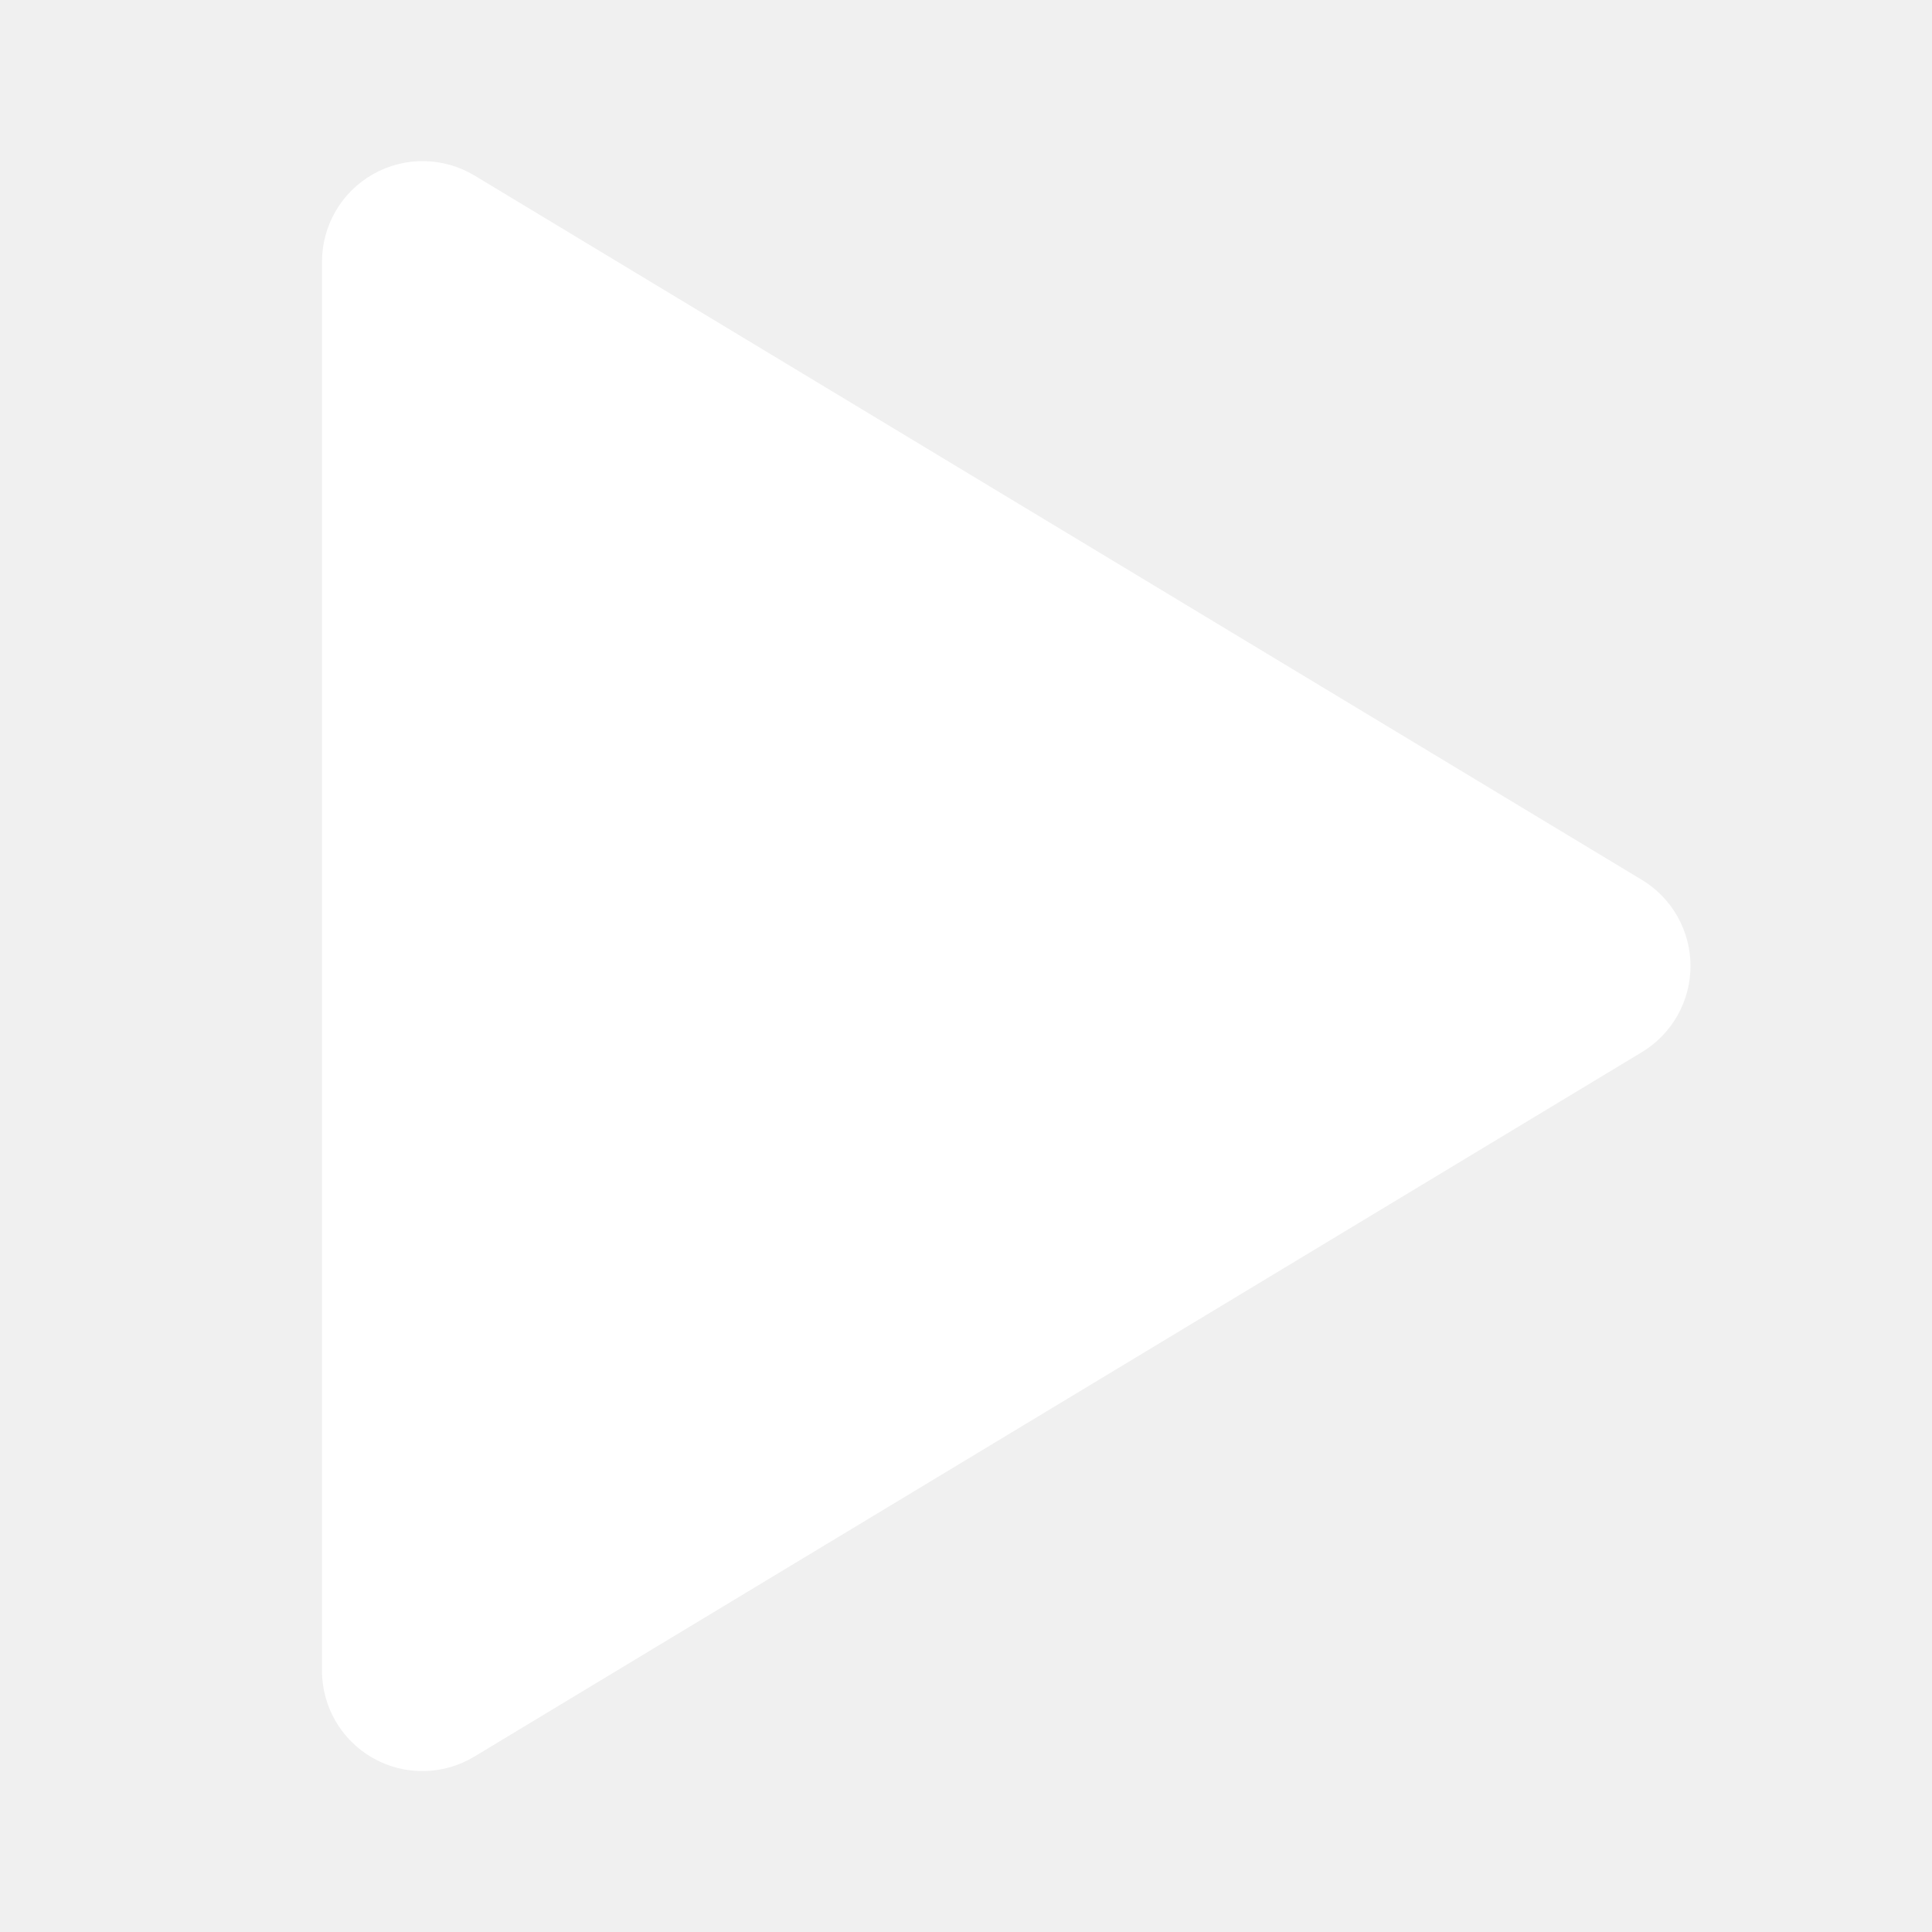
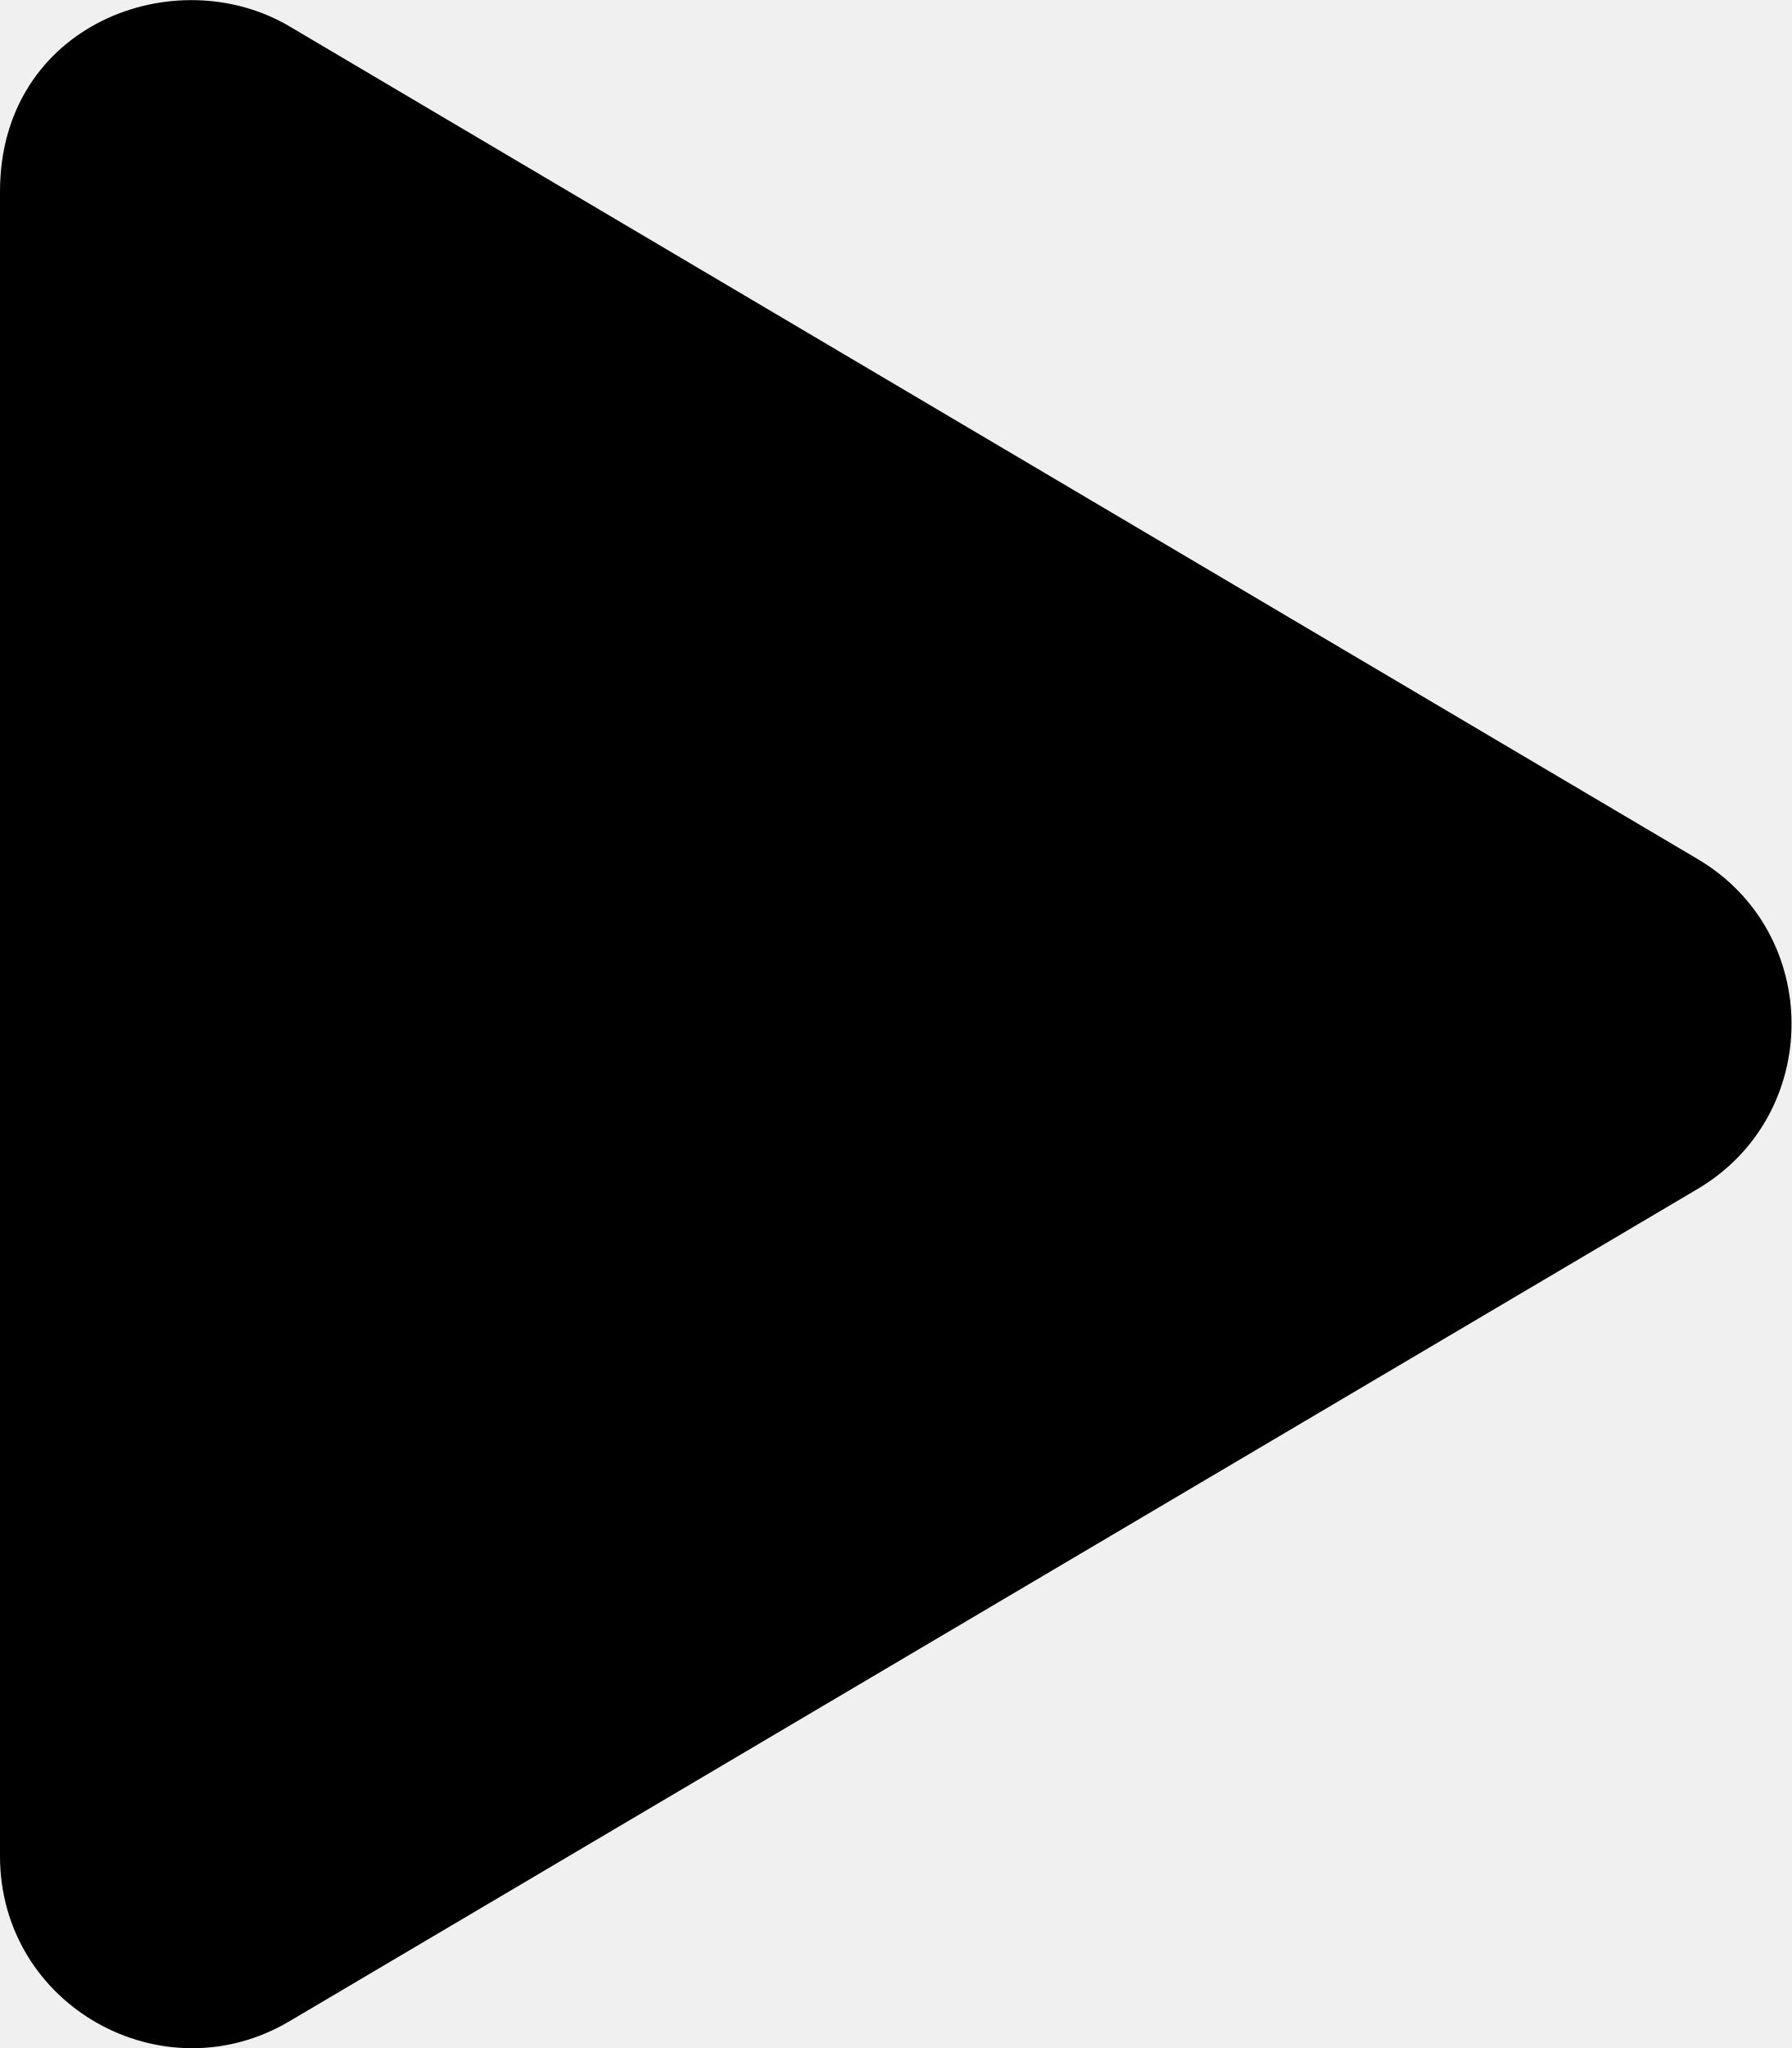
- <svg xmlns="http://www.w3.org/2000/svg" t="1662457953459" class="icon" viewBox="0 0 1024 1024" version="1.1" p-id="2545" width="100" height="100">
-   <path d="M870.2 466.333l-618.667-373.28a53.333 53.333 0 0 0-80.867 45.667v746.56a53.207 53.207 0 0 0 80.887 45.667l618.667-373.28a53.333 53.333 0 0 0 0-91.333z" fill="#FFF" p-id="2546" />
+ <svg xmlns="http://www.w3.org/2000/svg" aria-hidden="true" focusable="false" data-prefix="fas" data-icon="play" class="svg-inline--fa fa-play fa-w-14" role="img" viewBox="0 0 448 512">
+   <path fill="currentColor" d="M424.4 214.7L72.4 6.6C43.8-10.3 0 6.1 0 47.9V464c0 37.5 40.7 60.1 72.4 41.3l352-208c31.4-18.5 31.5-64.1 0-82.6z" />
</svg>
